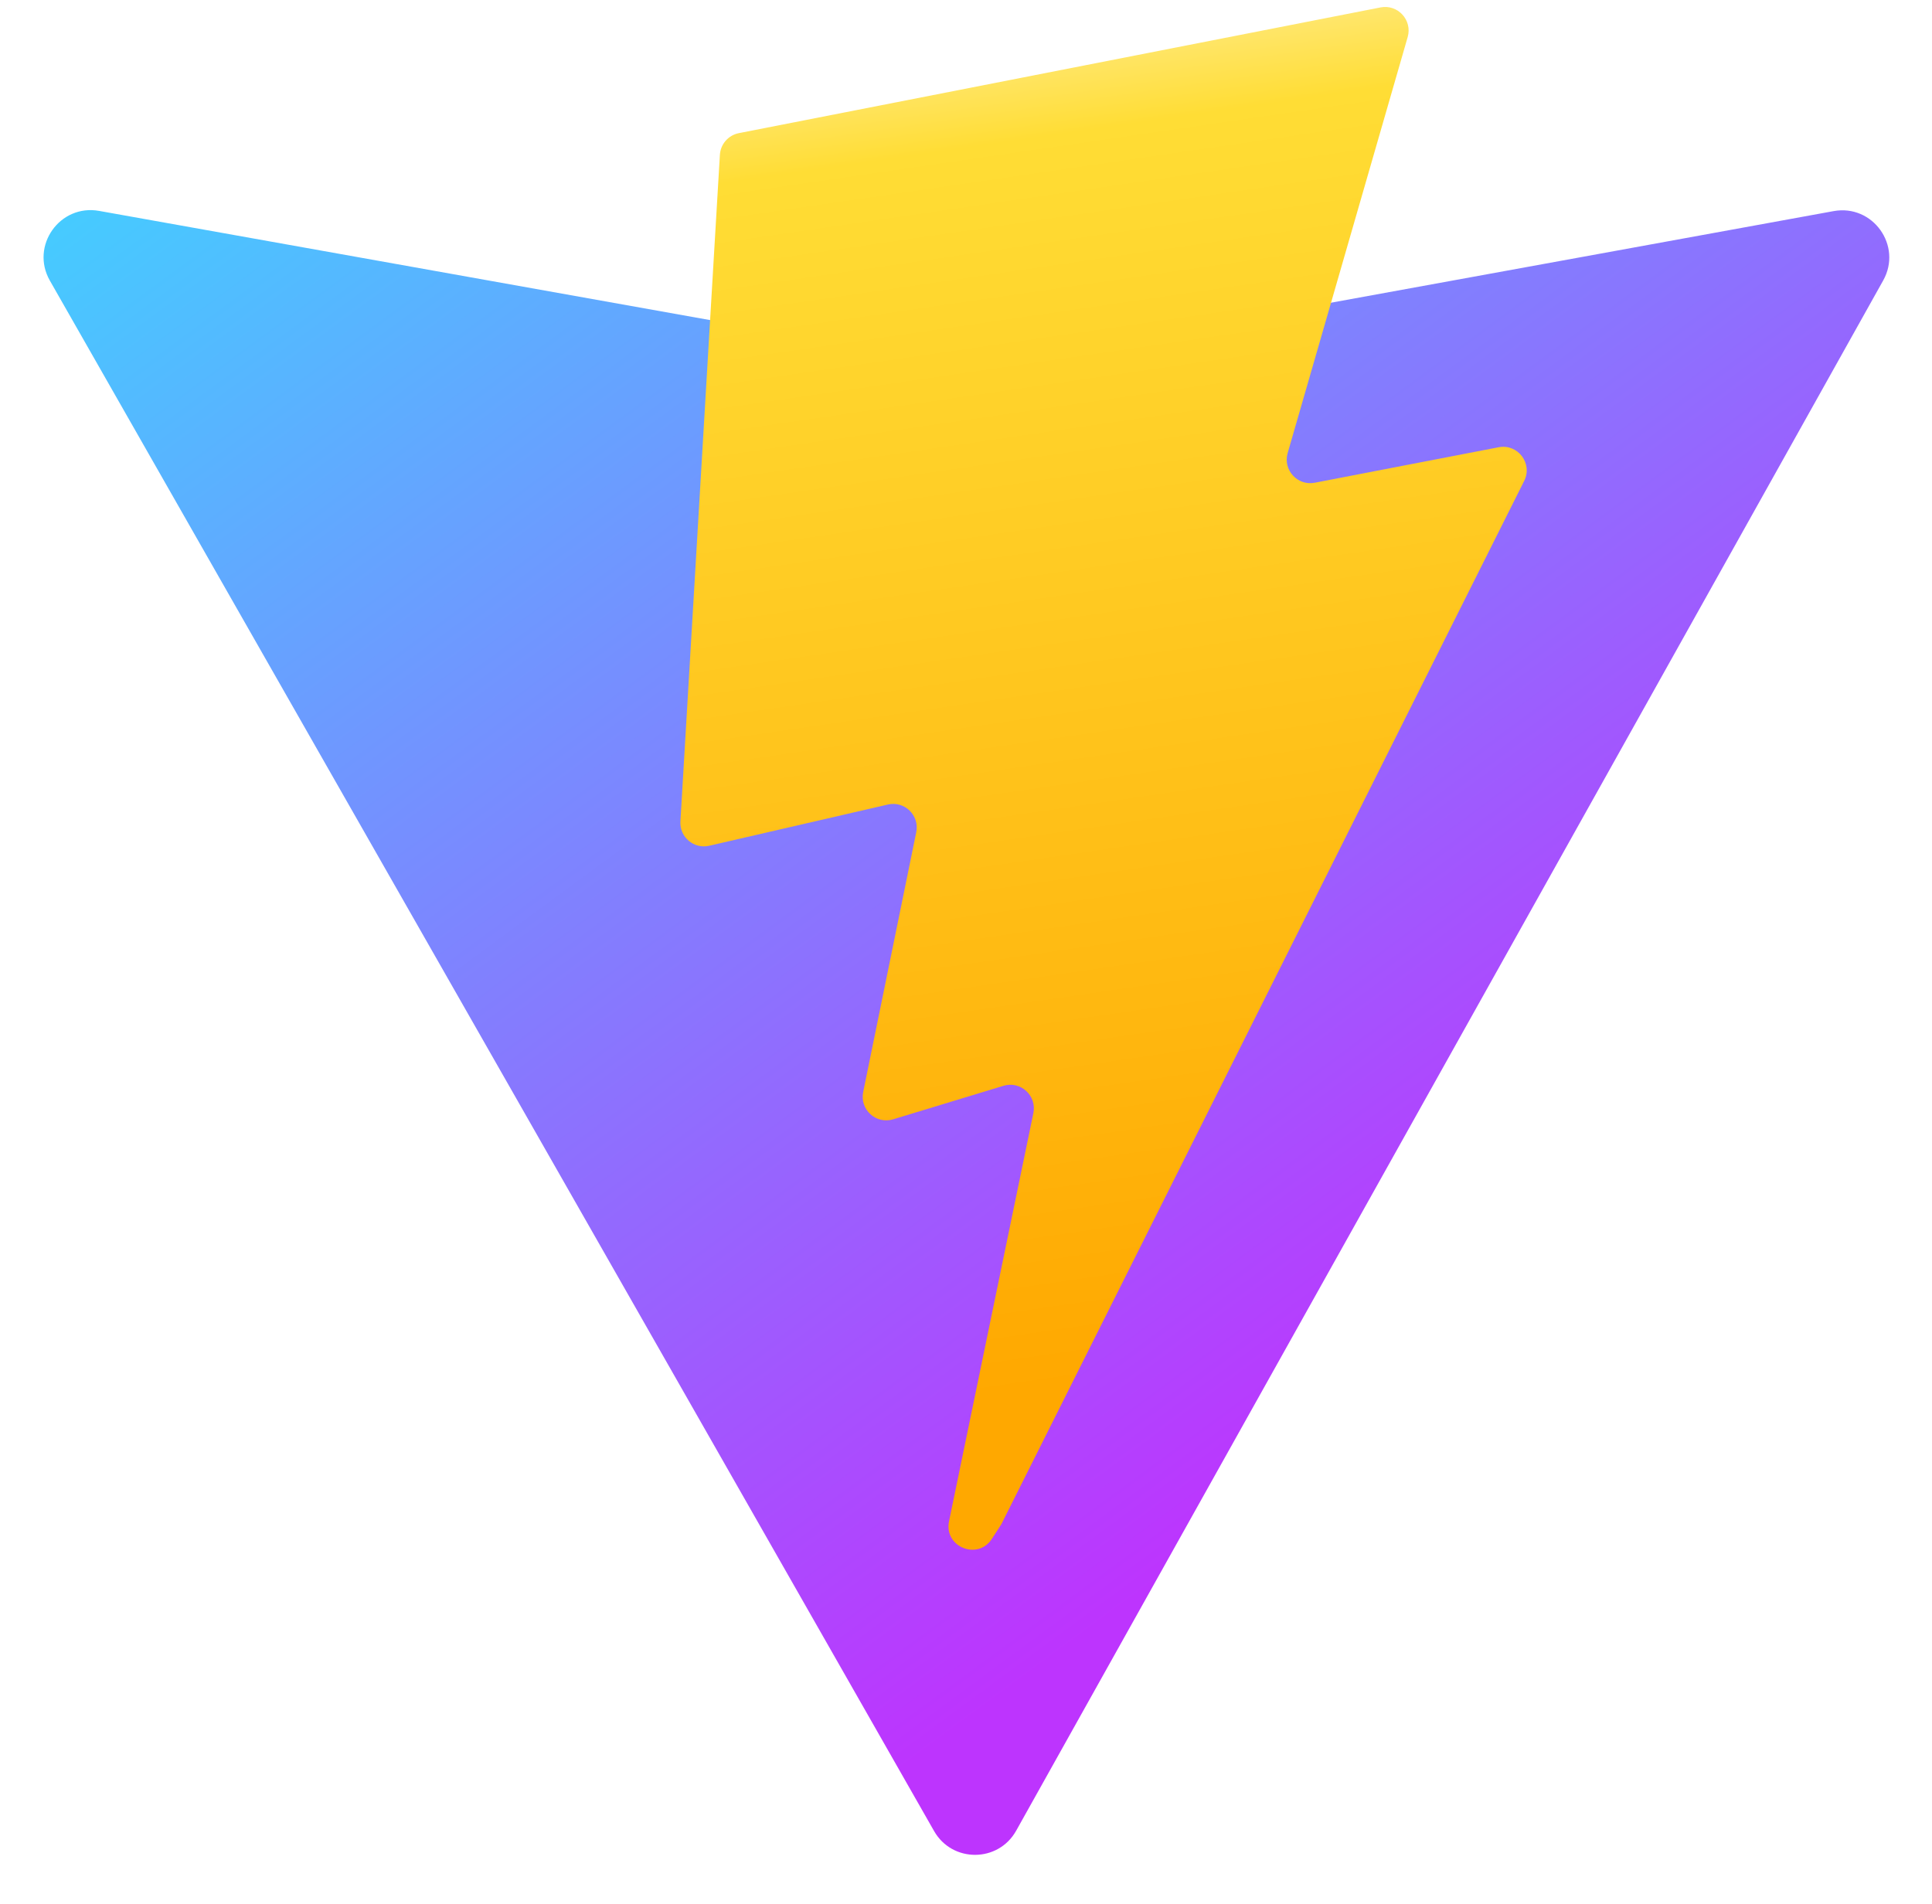
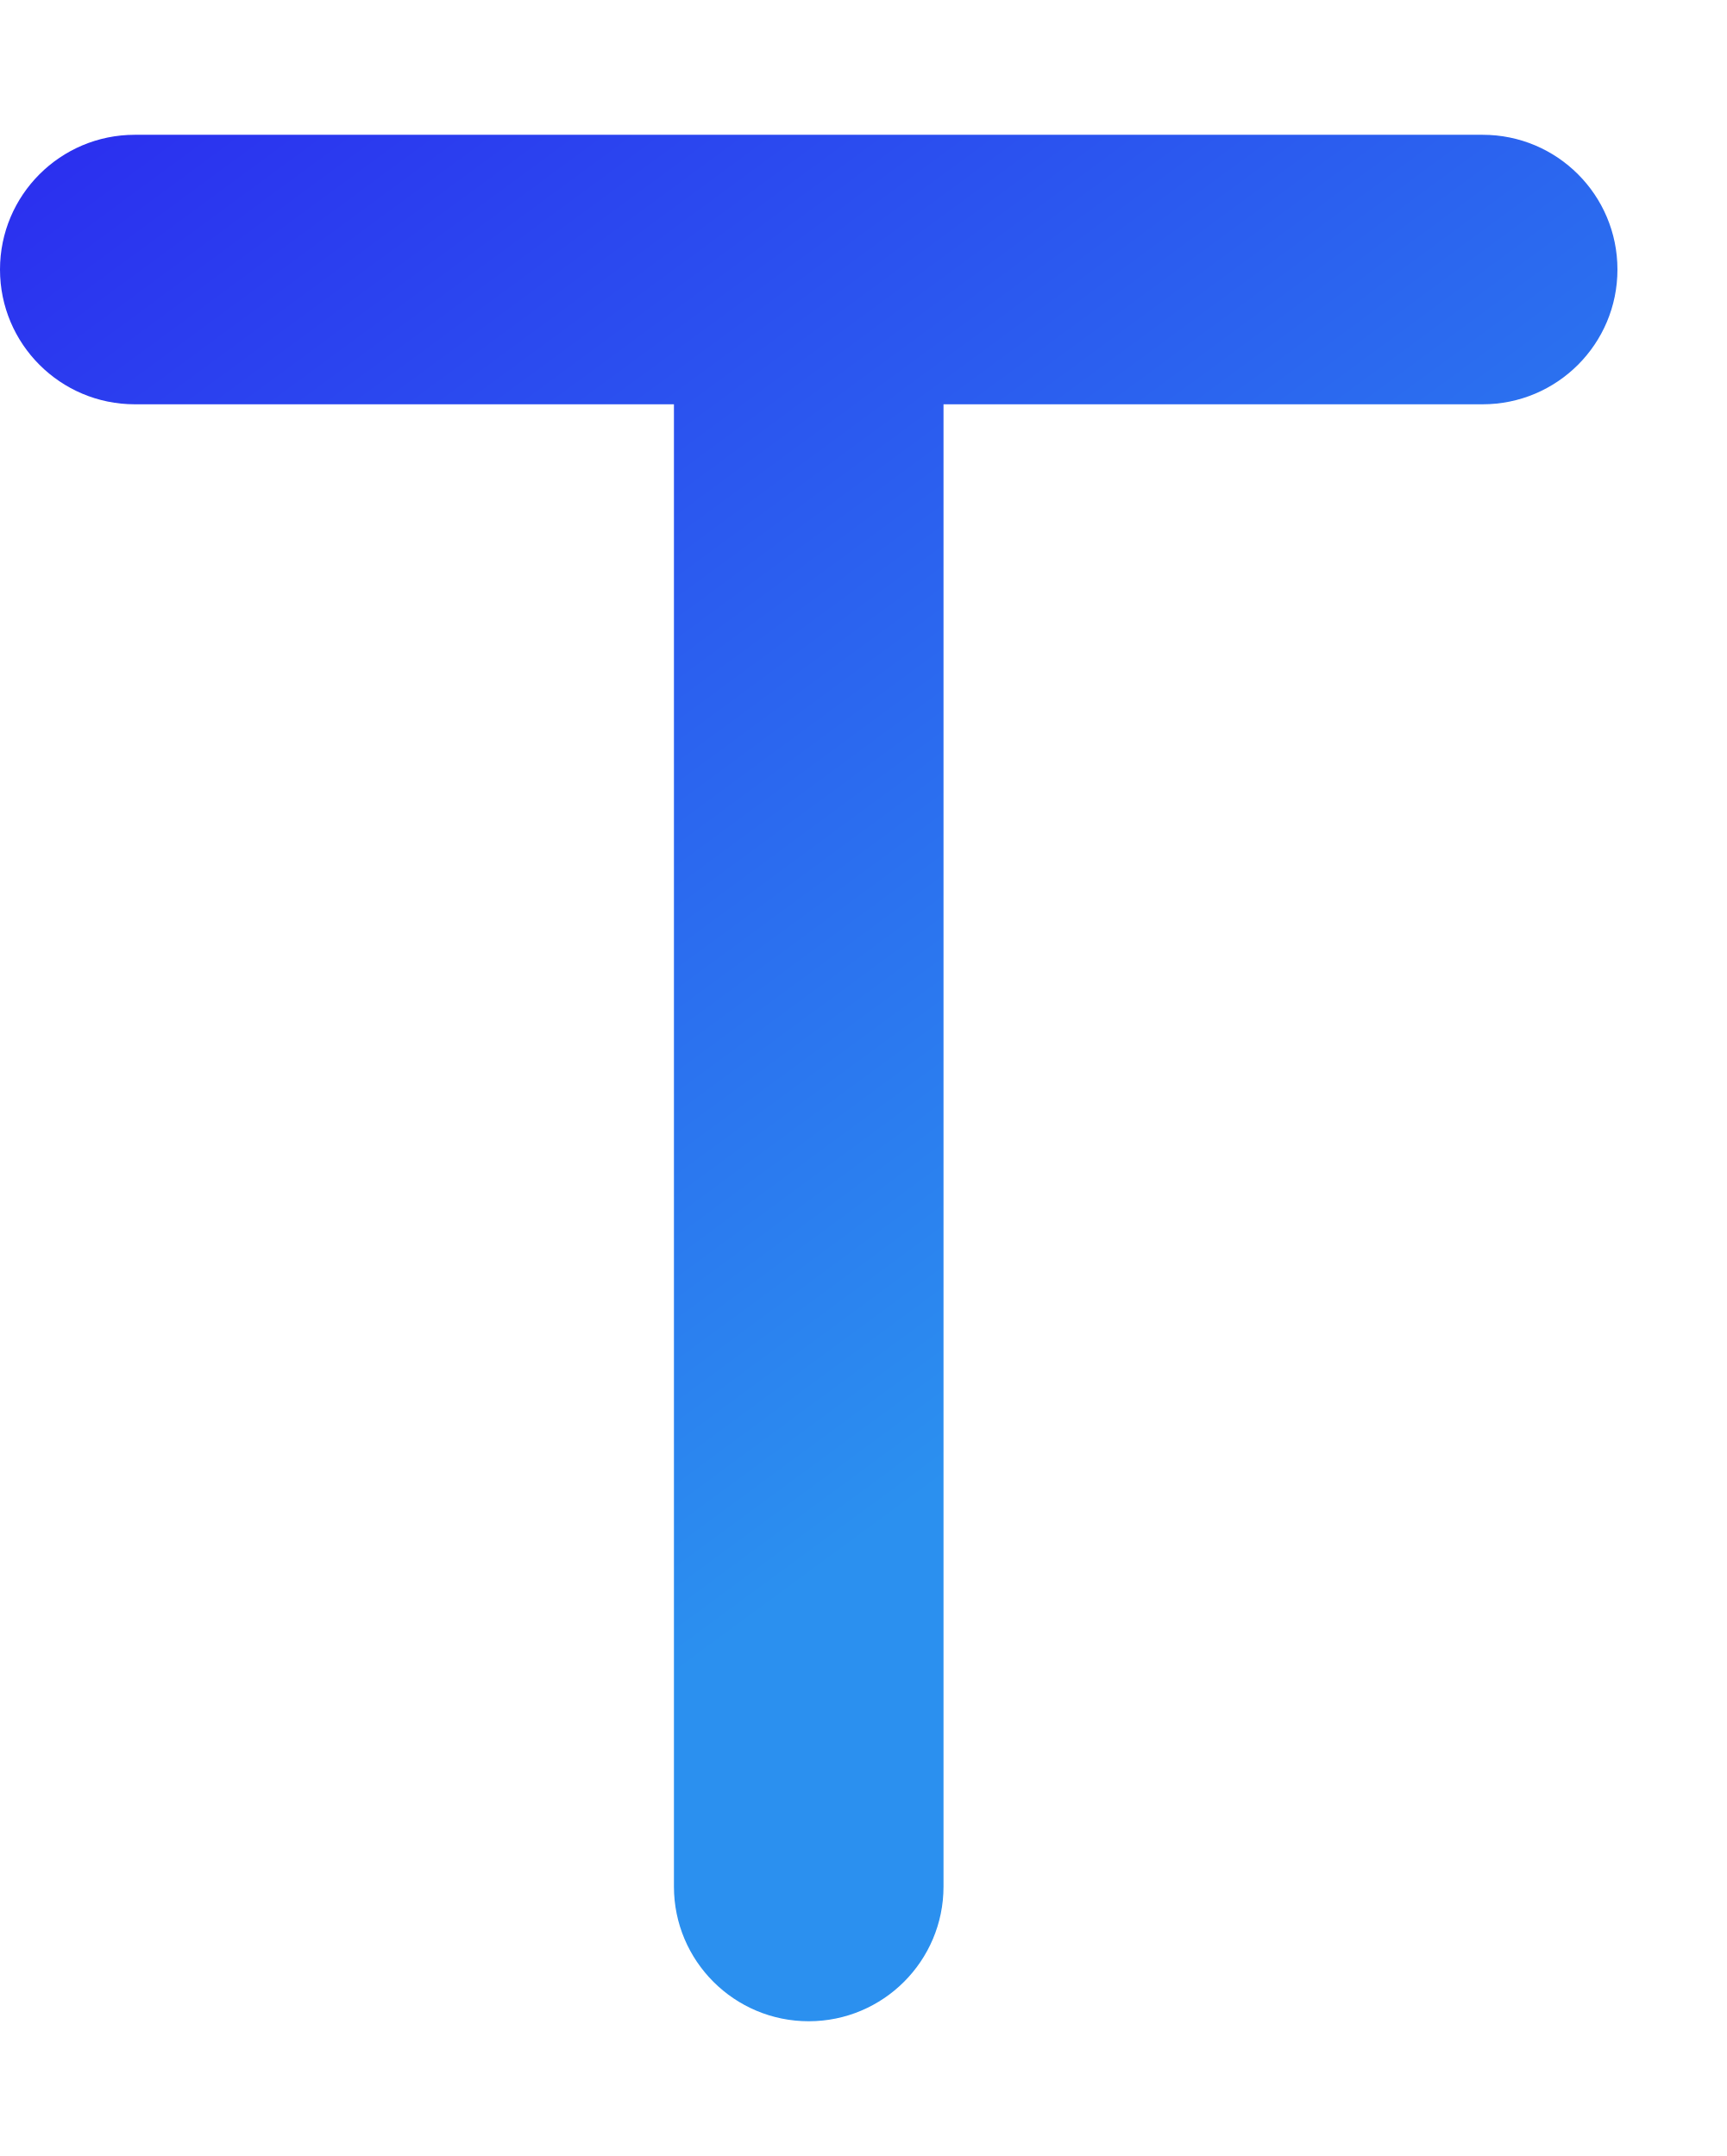
- <svg xmlns="http://www.w3.org/2000/svg" width="410" height="404" viewBox="0 0 410 404" fill="none">
-   <path d="M399.641 59.525L215.643 388.545C211.844 395.338 202.084 395.378 198.228 388.618L10.582 59.556C6.381 52.19 12.68 43.267 21.028 44.759L205.223 77.682C206.398 77.892 207.601 77.89 208.776 77.676L389.119 44.806C397.439 43.289 403.768 52.143 399.641 59.525Z" fill="url(#paint0_linear)" />
-   <path d="M292.965 1.574L156.801 28.255C154.563 28.694 152.906 30.59 152.771 32.866L144.395 174.33C144.198 177.662 147.258 180.248 150.51 179.498L188.42 170.749C191.967 169.931 195.172 173.055 194.443 176.622L183.18 231.775C182.422 235.487 185.907 238.661 189.532 237.56L212.947 230.446C216.577 229.344 220.065 232.527 219.297 236.242L201.398 322.875C200.278 328.294 207.486 331.249 210.492 326.603L212.5 323.5L323.454 102.072C325.312 98.365 322.108 94.137 318.036 94.923L279.014 102.454C275.347 103.161 272.227 99.746 273.262 96.158L298.731 7.867C299.767 4.273 296.636 0.855 292.965 1.574Z" fill="url(#paint1_linear)" />
+ <svg xmlns="http://www.w3.org/2000/svg" width="410" height="512" fill="none" viewBox="0 0 410 512">
+   <path d="M384 64.01c0 17.67-14.33 32-32 32h-128v352c0 17.67-14.33 31.99-32 31.99s-32-14.32-32-31.99v-352H32c-17.67 0-32-14.33-32-32s14.33-32 32-32h320C369.7 32.01 384 46.34 384 64.01z" fill="url(#paint0_linear)" />
  <defs>
    <linearGradient id="paint0_linear" x1="6" y1="33" x2="235" y2="344" gradientUnits="userSpaceOnUse">
-       <stop stop-color="#41D1FF" />
-       <stop offset="1" stop-color="#BD34FE" />
-     </linearGradient>
-     <linearGradient id="paint1_linear" x1="194.651" y1="8.818" x2="236.076" y2="292.989" gradientUnits="userSpaceOnUse">
-       <stop stop-color="#FFEA83" />
-       <stop offset="0.083" stop-color="#FFDD35" />
-       <stop offset="1" stop-color="#FFA800" />
+       <stop stop-color="#2b2eef" />
+       <stop offset="1" stop-color="#2b90ef" />
    </linearGradient>
  </defs>
</svg>
